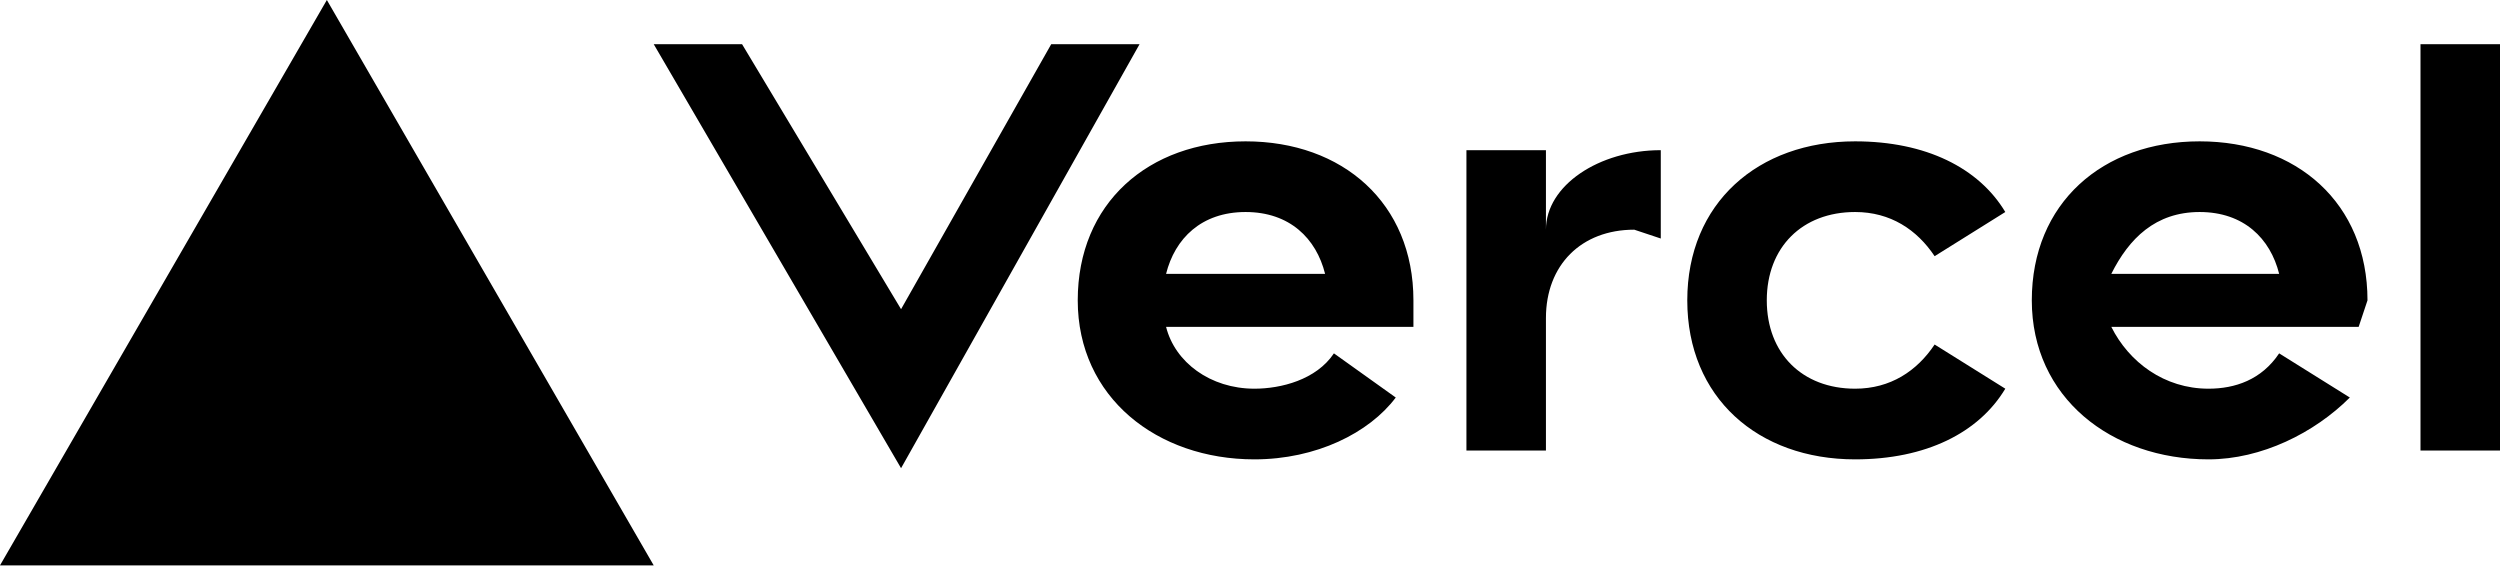
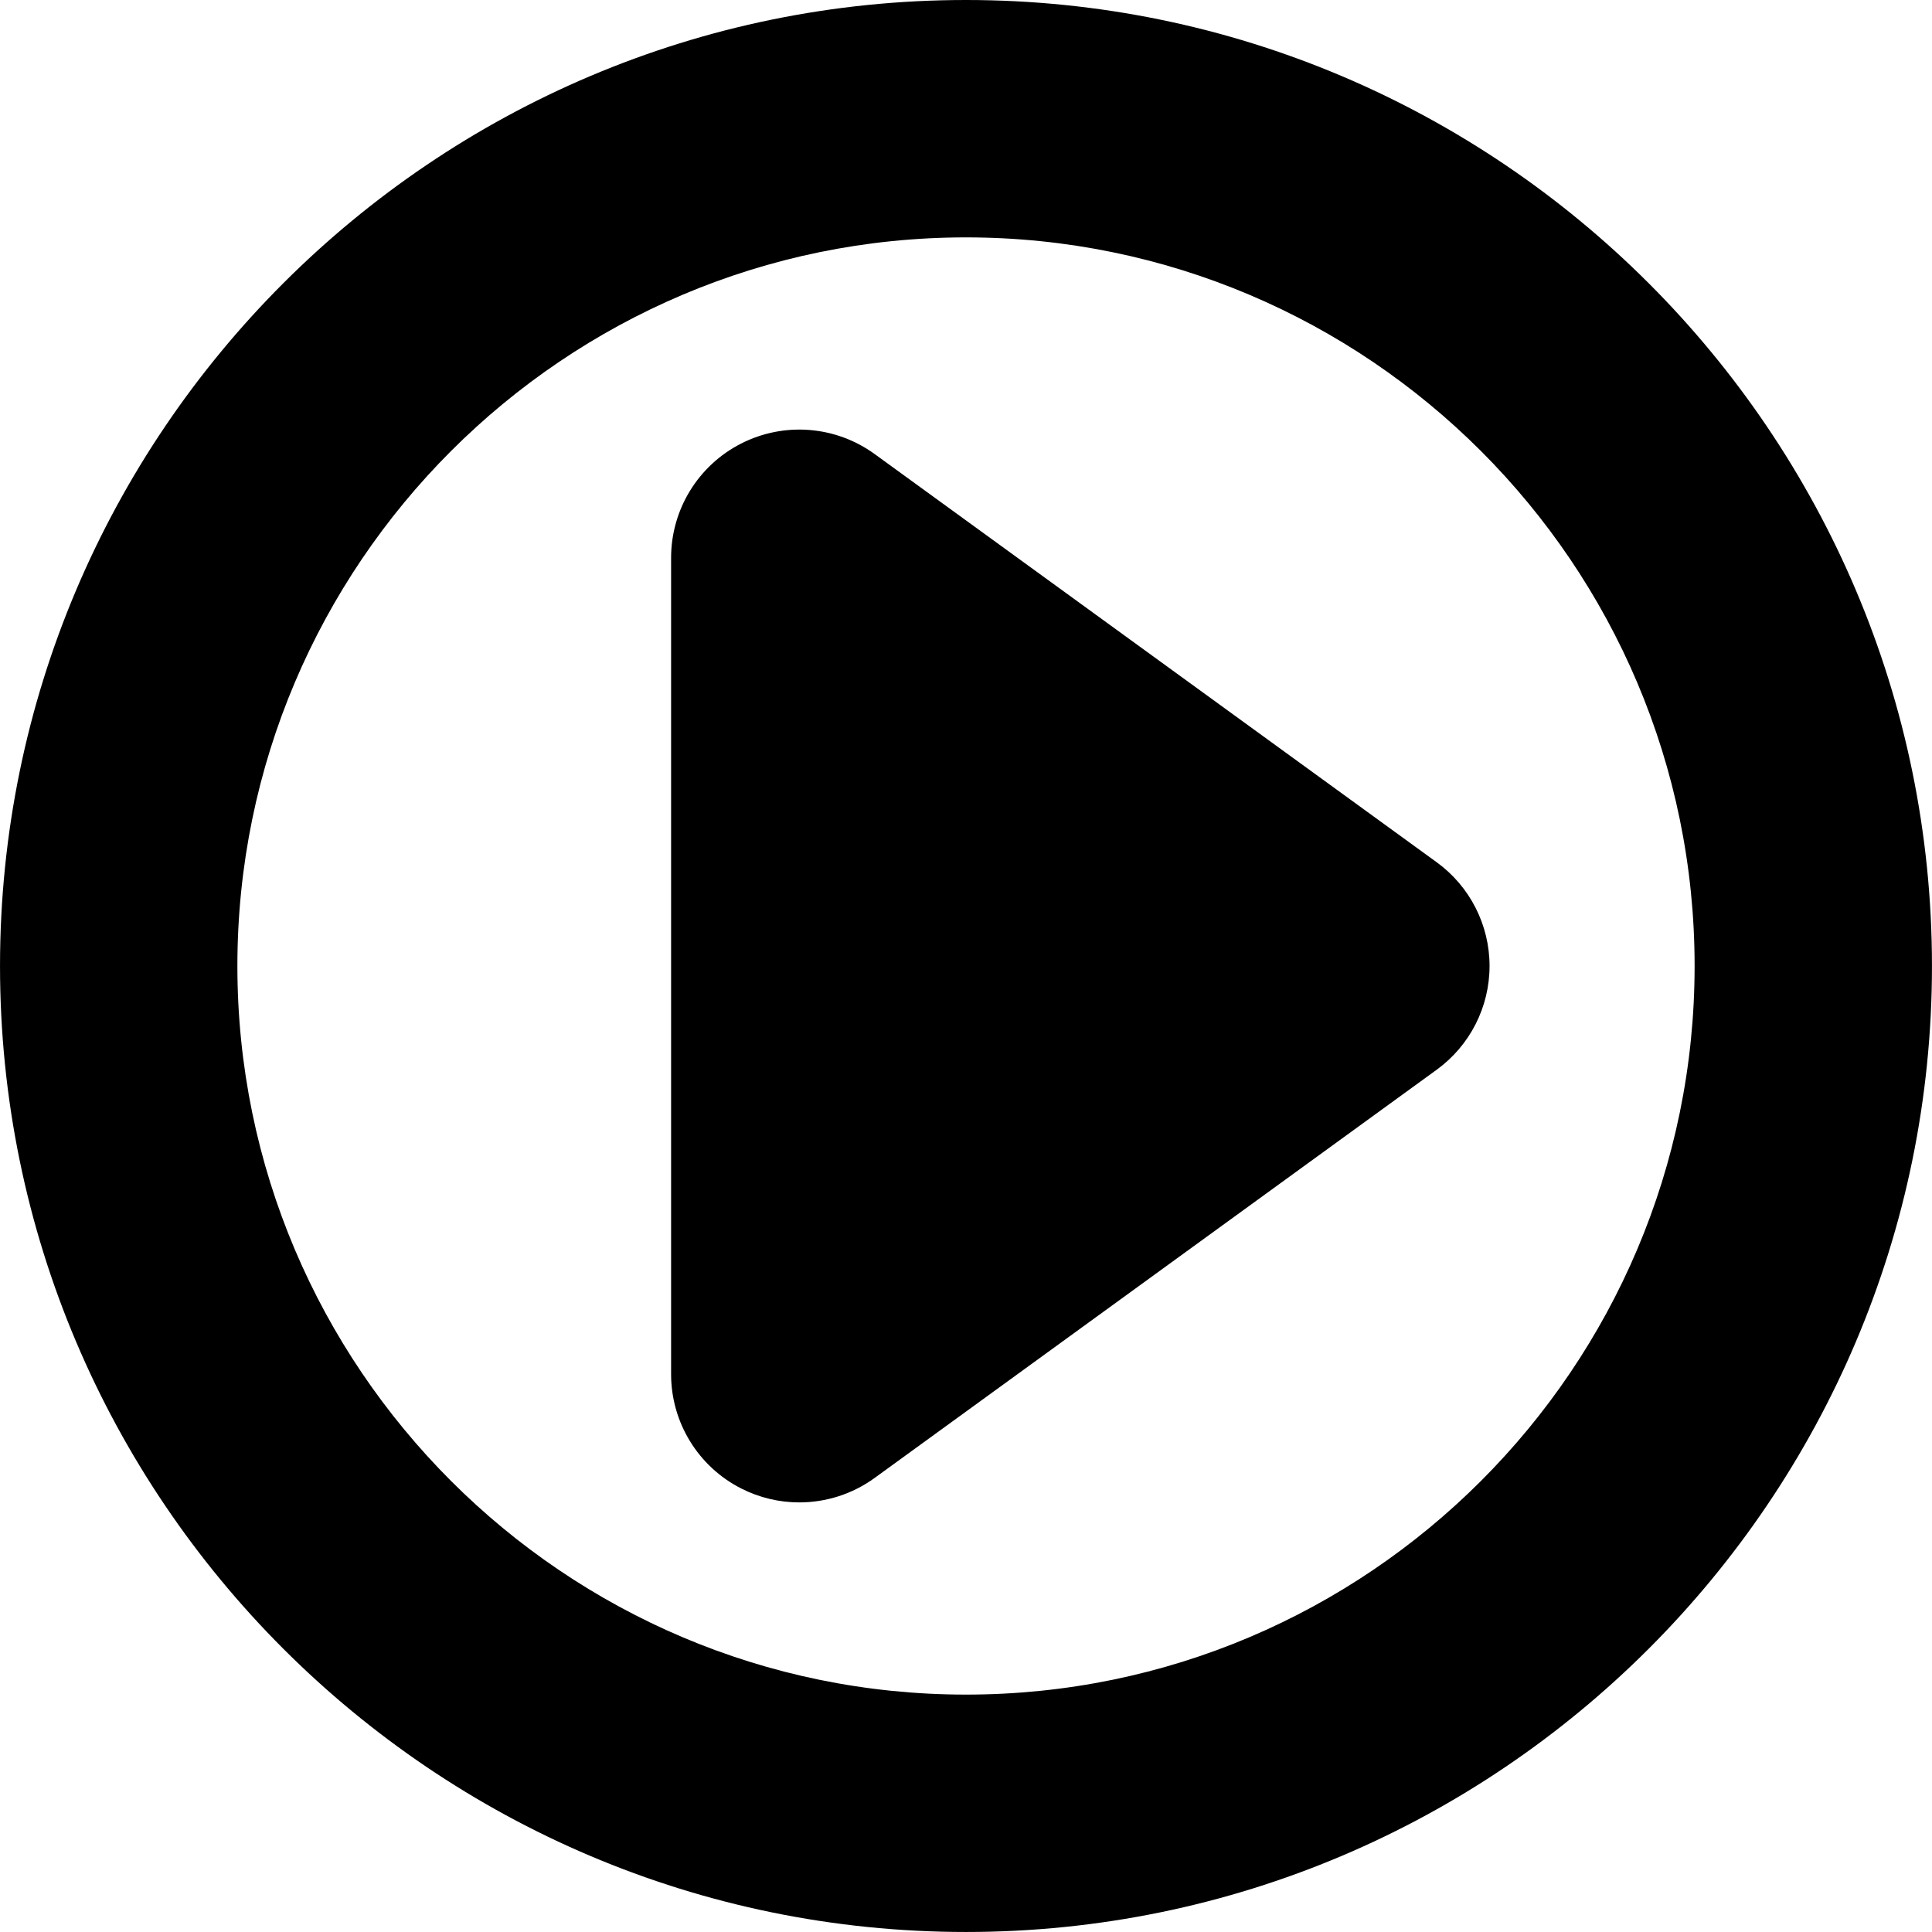
- <svg xmlns="http://www.w3.org/2000/svg" fill="none" viewBox="0 0 283 64">
-   <path fill="black" d="M141 16c-11 0-19 7-19 18s9 18 20 18c7 0 13-3 16-7l-7-5c-2 3-6 4-9 4-5 0-9-3-10-7h28v-3c0-11-8-18-19-18zm-9 15c1-4 4-7 9-7s8 3 9 7h-18zm117-15c-11 0-19 7-19 18s9 18 20 18c6 0 12-3 16-7l-8-5c-2 3-5 4-8 4-5 0-9-3-11-7h28l1-3c0-11-8-18-19-18zm-10 15c2-4 5-7 10-7s8 3 9 7h-19zm-39 3c0 6 4 10 10 10 4 0 7-2 9-5l8 5c-3 5-9 8-17 8-11 0-19-7-19-18s8-18 19-18c8 0 14 3 17 8l-8 5c-2-3-5-5-9-5-6 0-10 4-10 10zm83-29v46h-9V5h9zM37 0l37 64H0L37 0zm92 5-27 48L74 5h10l18 30 17-30h10zm59 12v10l-3-1c-6 0-10 4-10 10v15h-9V17h9v9c0-5 6-9 13-9z" />
+ <svg xmlns="http://www.w3.org/2000/svg" fill="#000000" version="1.1" id="Capa_1" width="800px" height="800px" viewBox="0 0 484.57 484.57" xml:space="preserve" stroke="#000000" stroke-width="0.005" transform="matrix(1, 0, 0, 1, 0, 0)rotate(0)">
+   <g id="SVGRepo_bgCarrier" stroke-width="0" />
+   <g id="SVGRepo_tracerCarrier" stroke-linecap="round" stroke-linejoin="round" />
+   <g id="SVGRepo_iconCarrier">
+     <g>
+       <g>
+         <path d="M360.342,216.266L219.373,113.882c-9.783-7.106-22.723-8.121-33.498-2.63c-10.771,5.49-17.556,16.559-17.556,28.65V344.67 c0,12.092,6.784,23.158,17.556,28.646c4.61,2.348,9.611,3.506,14.6,3.506c6.666,0,13.301-2.07,18.898-6.138l140.969-102.383 c8.33-6.047,13.256-15.719,13.256-26.018C373.598,231.988,368.672,222.312,360.342,216.266z" />
+         <path d="M242.285,0C108.688,0,0.004,108.689,0.004,242.283c0,133.592,108.686,242.283,242.281,242.283 c133.594,0,242.278-108.691,242.278-242.283C484.562,108.689,375.881,0,242.285,0z M242.285,425.027 c-100.764,0-182.744-81.979-182.744-182.744c0-100.766,81.98-182.742,182.744-182.742s182.745,81.976,182.745,182.742 C425.029,343.049,343.049,425.027,242.285,425.027z" />
+       </g>
+     </g>
+   </g>
</svg>
